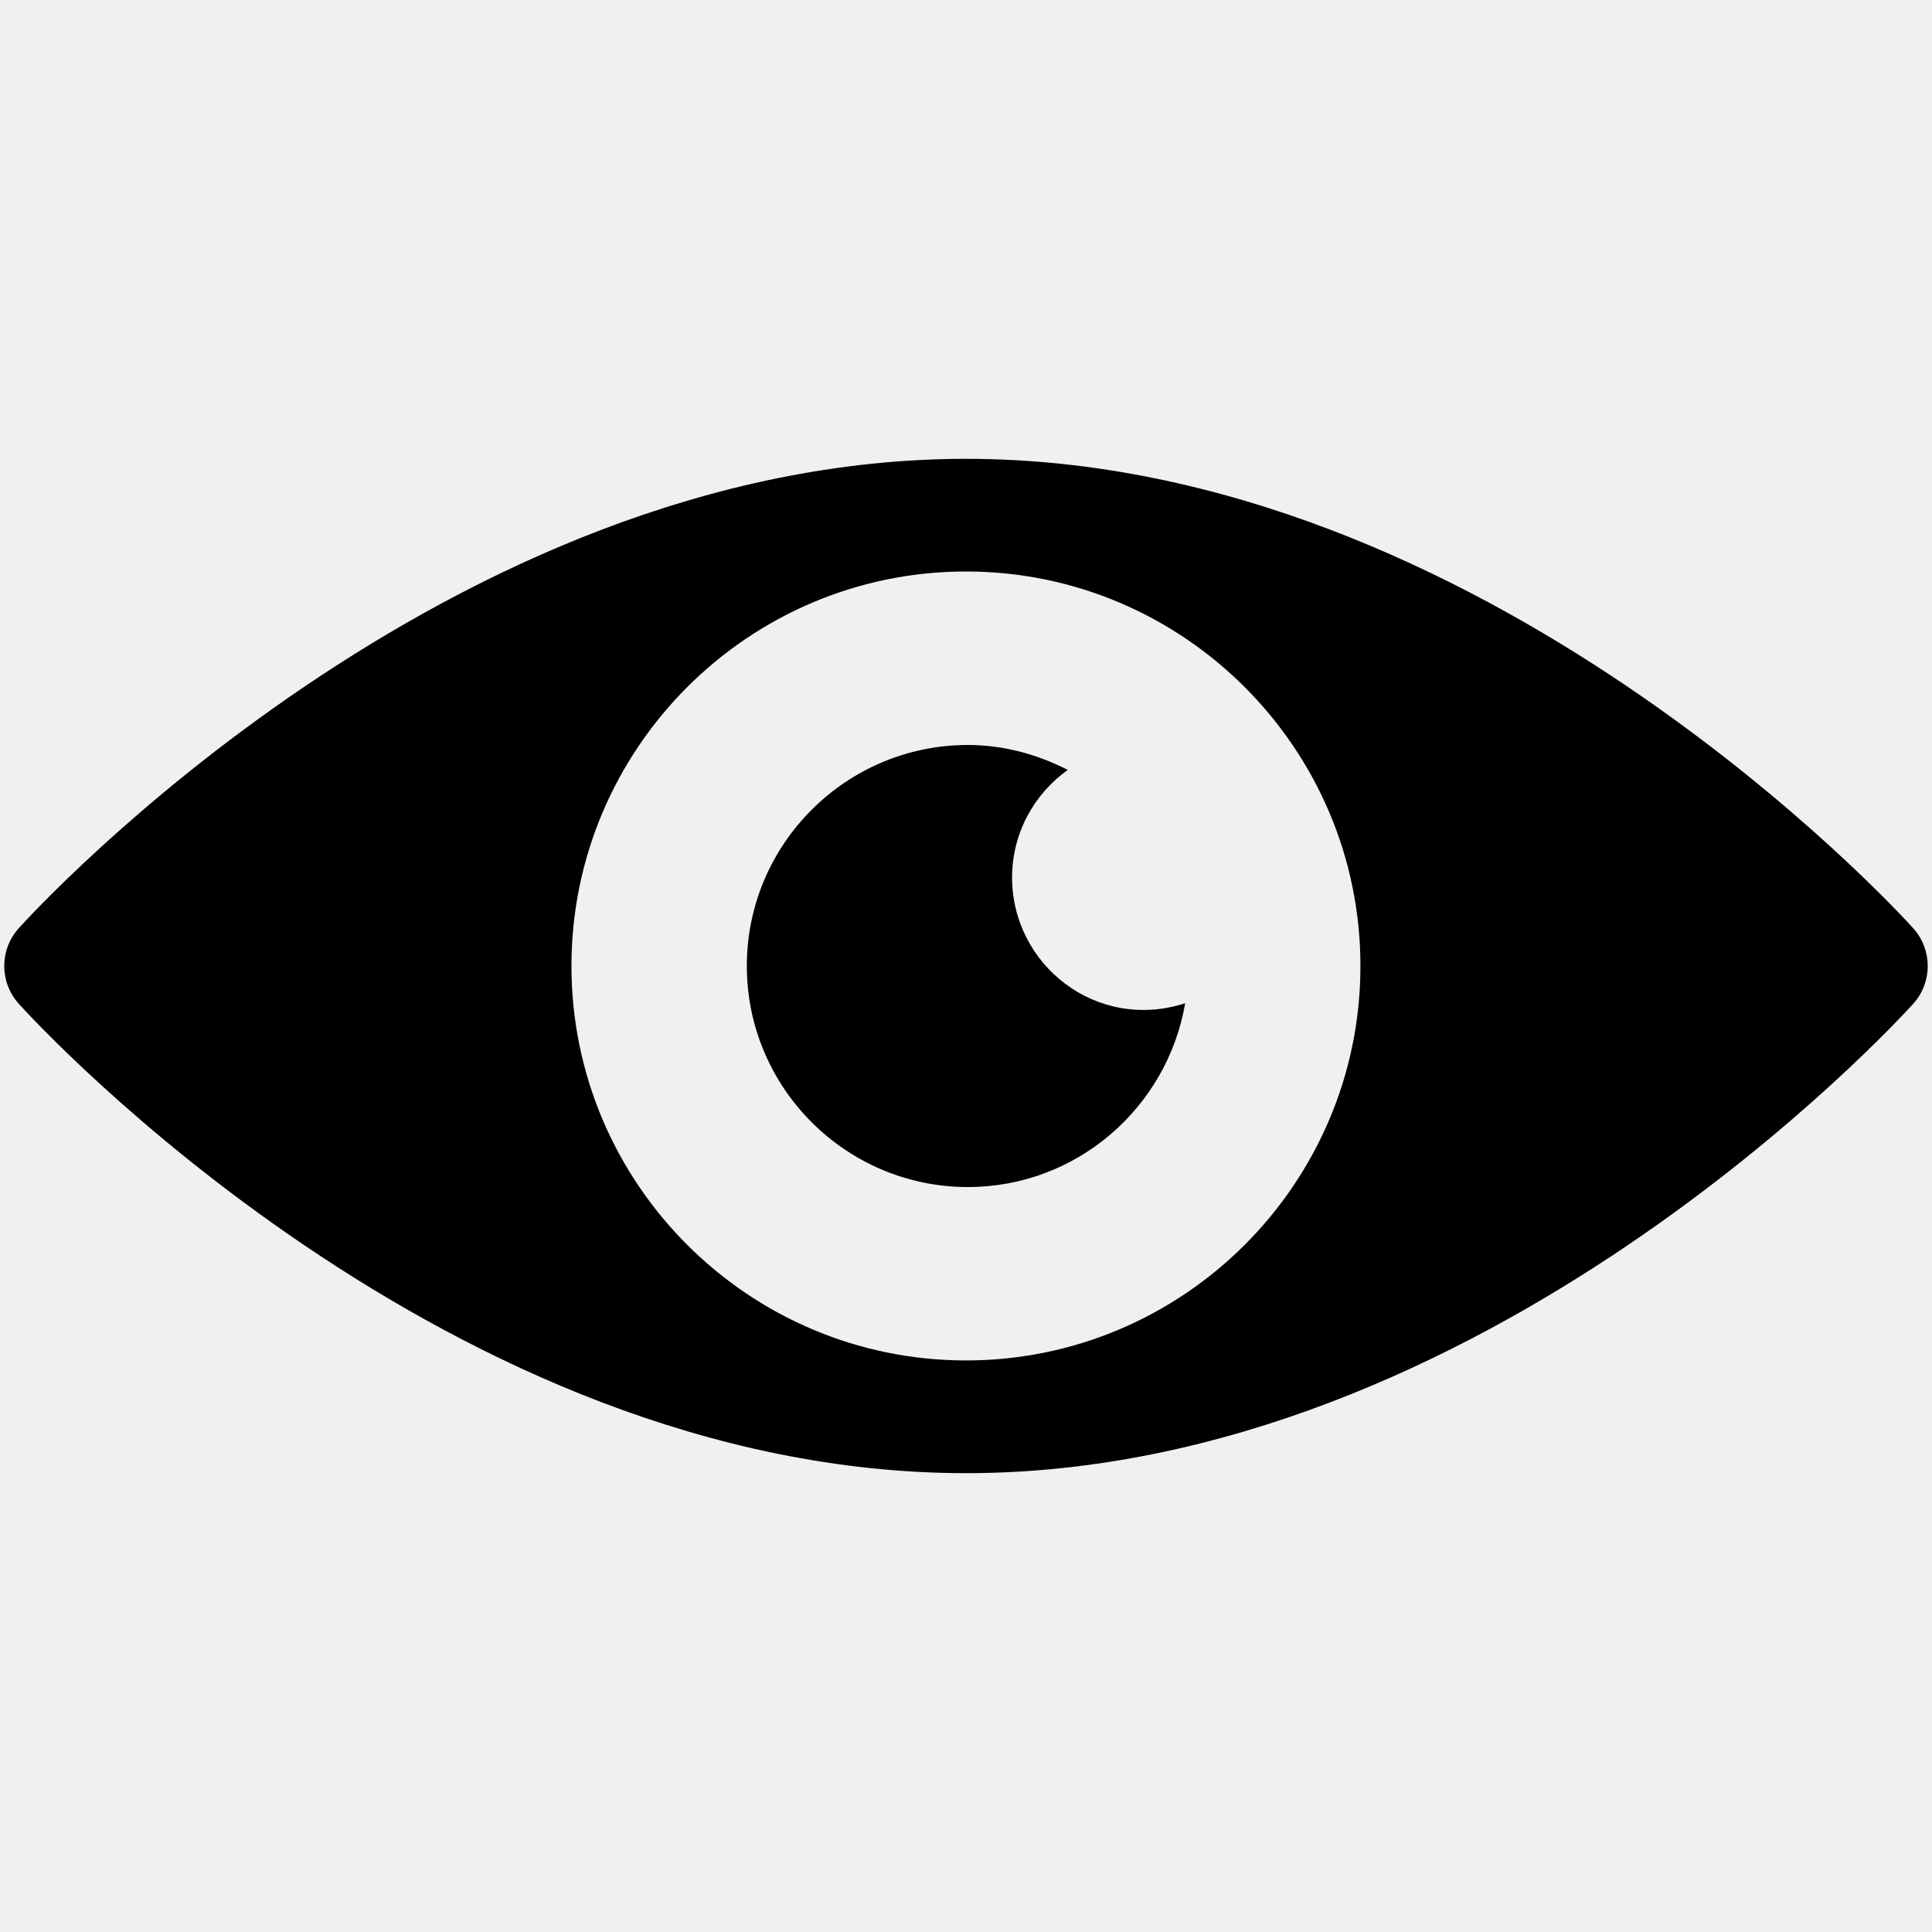
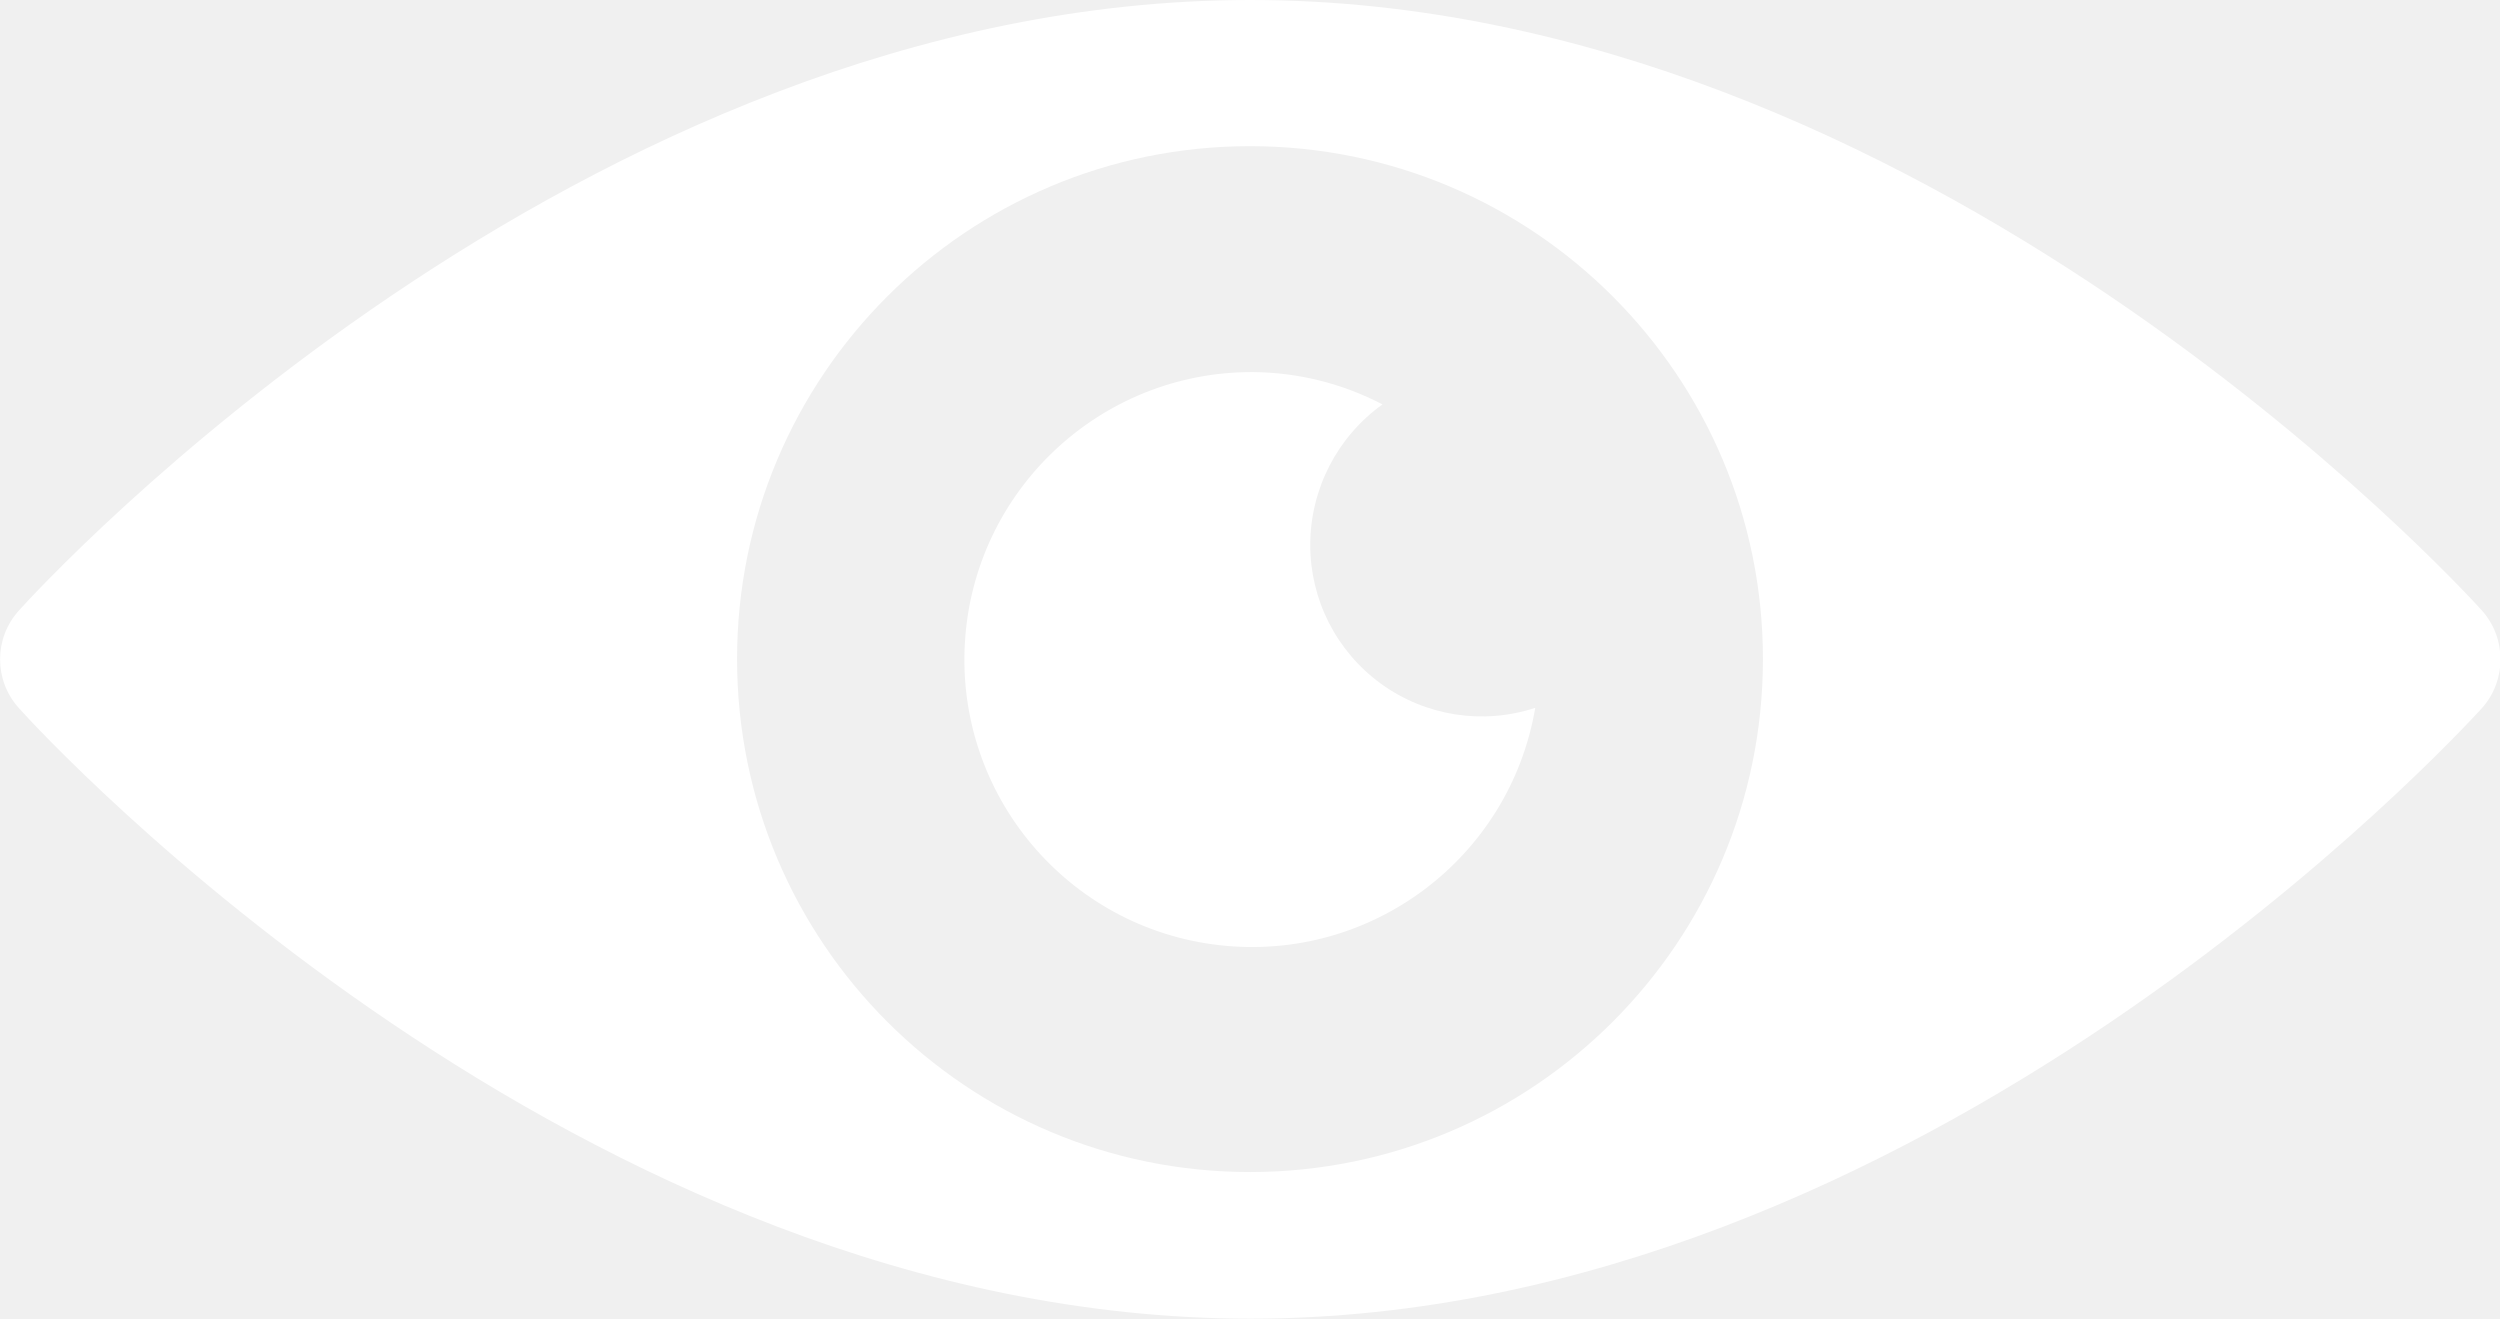
- <svg xmlns="http://www.w3.org/2000/svg" version="1.1" id="Layer_1" x="0px" y="0px" width="56.693px" height="56.693px" viewBox="0 0 56.693 56.693" enable-background="new 0 0 56.693 56.693" xml:space="preserve">
-   <g>
-     <g>
-       <path d="M56.146,27.243c-0.504-0.562-12.622-13.779-27.8-13.779c-15.179,0-27.297,13.218-27.8,13.779    c-0.562,0.629-0.562,1.578,0,2.206c0.503,0.562,12.623,13.78,27.801,13.78c15.178,0,27.295-13.219,27.801-13.78    C56.708,28.821,56.708,27.872,56.146,27.243z M28.346,39.921c-6.382,0-11.577-5.191-11.577-11.575    c0-6.382,5.194-11.576,11.577-11.576c6.381,0,11.575,5.193,11.575,11.576C39.922,34.729,34.727,39.921,28.346,39.921z" />
-     </g>
-   </g>
-   <g>
-     <g>
-       <path d="M29.699,25.751c0-1.305,0.647-2.453,1.634-3.159c-0.885-0.451-1.871-0.731-2.932-0.731c-3.576,0-6.486,2.909-6.486,6.486    c0,3.576,2.91,6.486,6.486,6.486c3.202,0,5.853-2.338,6.377-5.393C32.165,30.28,29.699,28.305,29.699,25.751z" />
-     </g>
-   </g>
+ <svg xmlns="http://www.w3.org/2000/svg" id="Layer_1" data-name="Layer 1" viewBox="0 0 56.44 29.77">
+   <defs>
+     <style>.cls-1{fill:#fff;}</style>
+   </defs>
+   <path class="cls-1" d="M56.15,27.24c-.51-.56-12.63-13.78-27.8-13.78S1.05,26.68.55,27.24a1.64,1.64,0,0,0,0,2.21c.5.56,12.62,13.78,27.8,13.78S55.64,30,56.15,29.45A1.66,1.66,0,0,0,56.15,27.24ZM28.35,39.92A11.58,11.58,0,1,1,39.92,28.35,11.58,11.58,0,0,1,28.35,39.92Z" transform="translate(-0.12 -13.46)" />
+   <path class="cls-1" d="M29.7,25.75a3.91,3.91,0,0,1,1.63-3.16,6.42,6.42,0,0,0-2.93-.73,6.49,6.49,0,1,0,6.38,7.58A3.87,3.87,0,0,1,29.7,25.75Z" transform="translate(-0.12 -13.46)" />
</svg>
